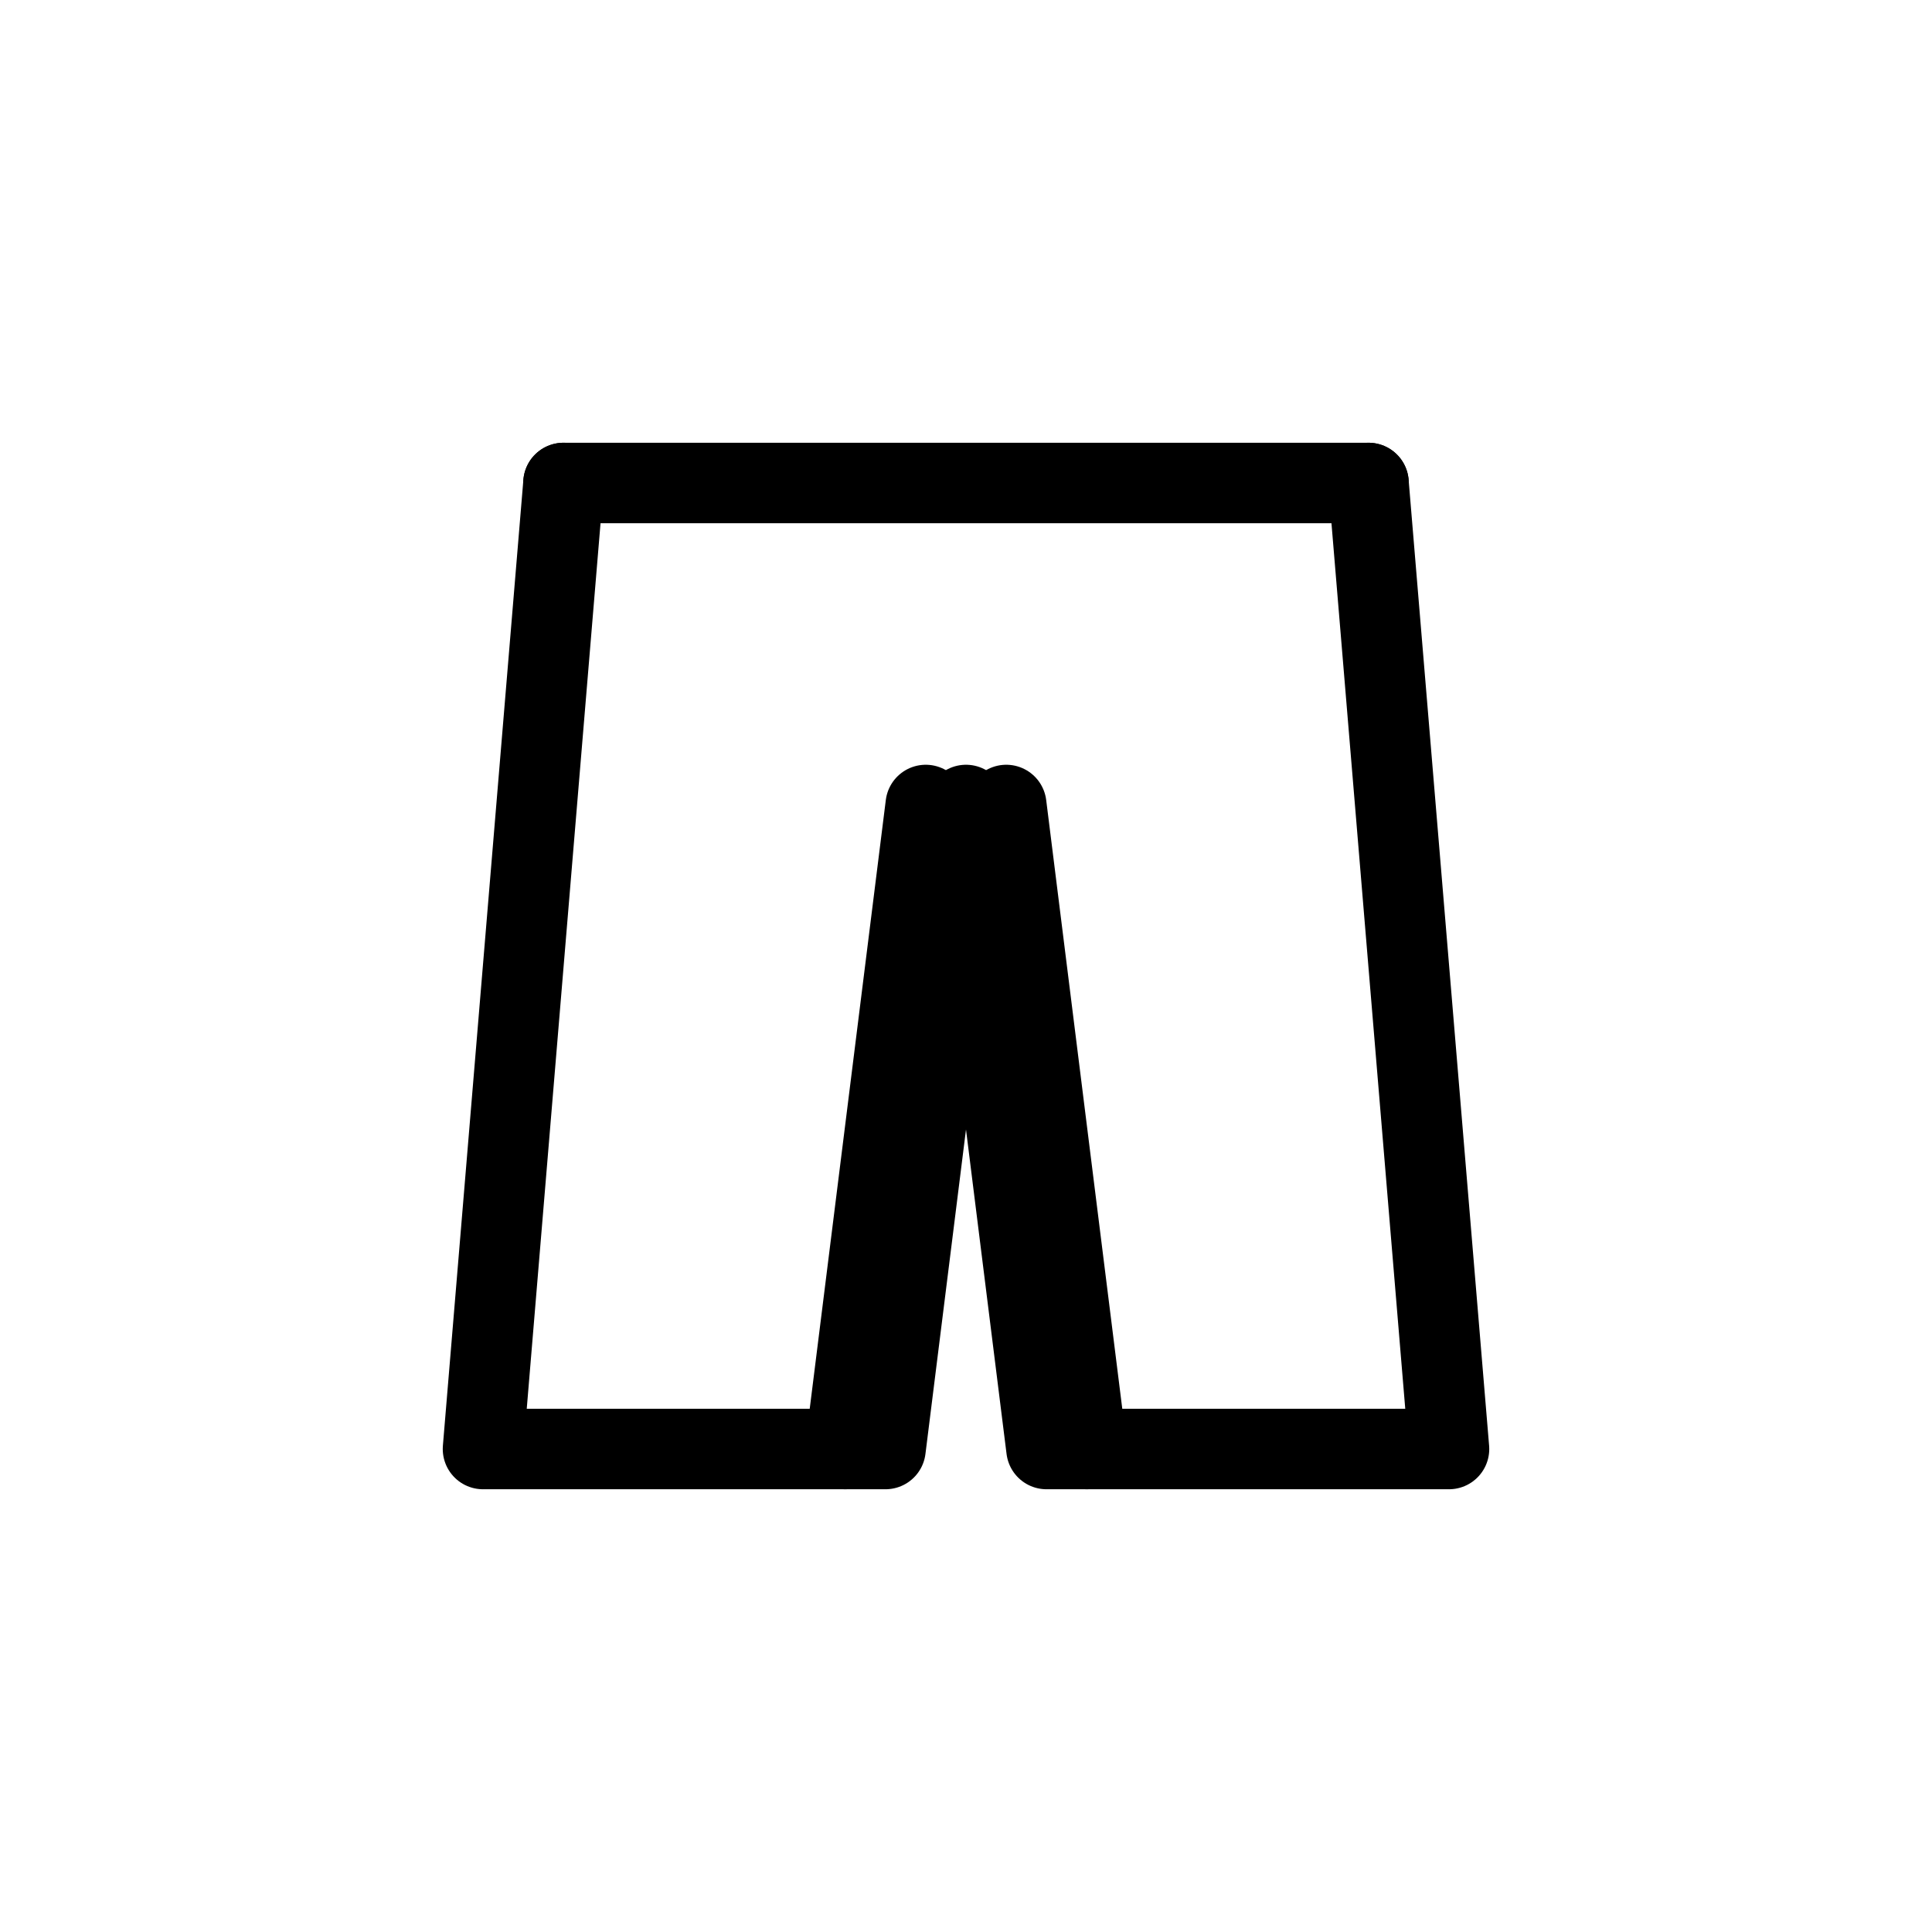
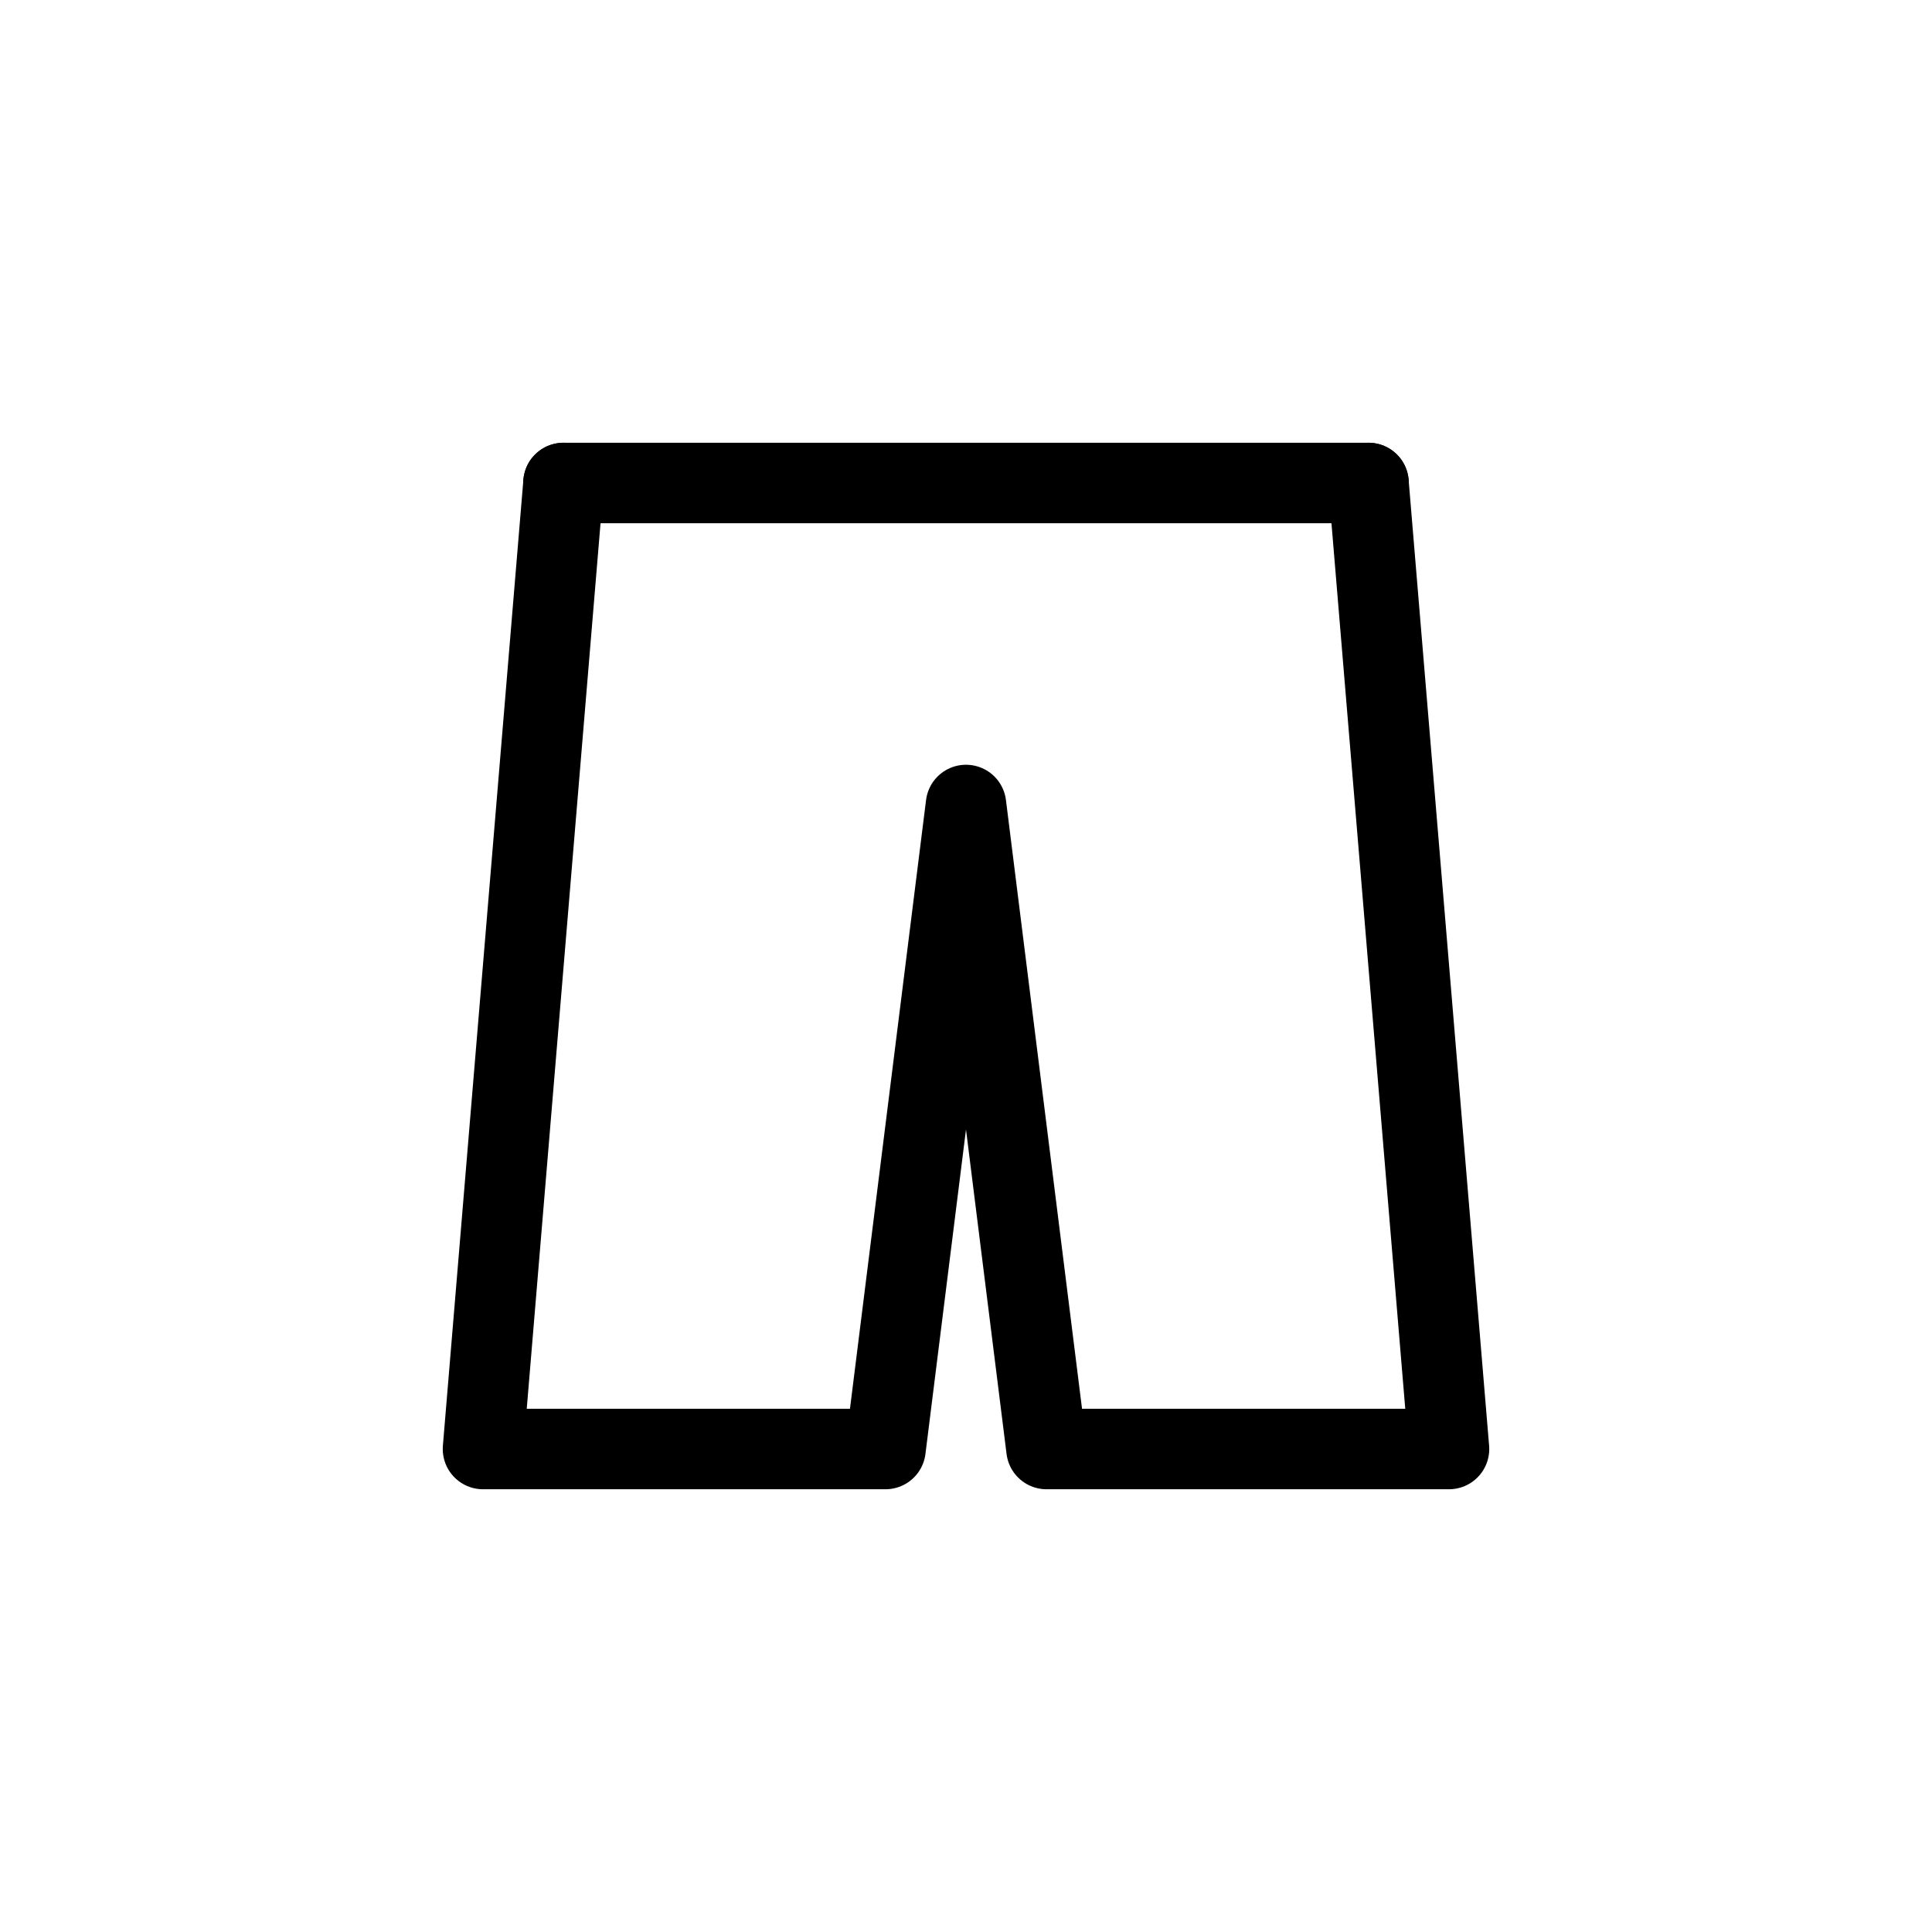
<svg xmlns="http://www.w3.org/2000/svg" viewBox="0 0 24 24" width="24" height="24" aria-hidden="true">
  <g fill="none" stroke="currentColor" stroke-width="1" stroke-linecap="round" stroke-linejoin="round" vector-effect="non-scaling-stroke">
    <path d="M7 6h10" />
    <path d="M7 6l-1 12h5l1-8 1 8h5l-1-12" />
-     <path d="M11.5 10l-1 8" />
-     <path d="M12.5 10l1 8" />
  </g>
</svg>
